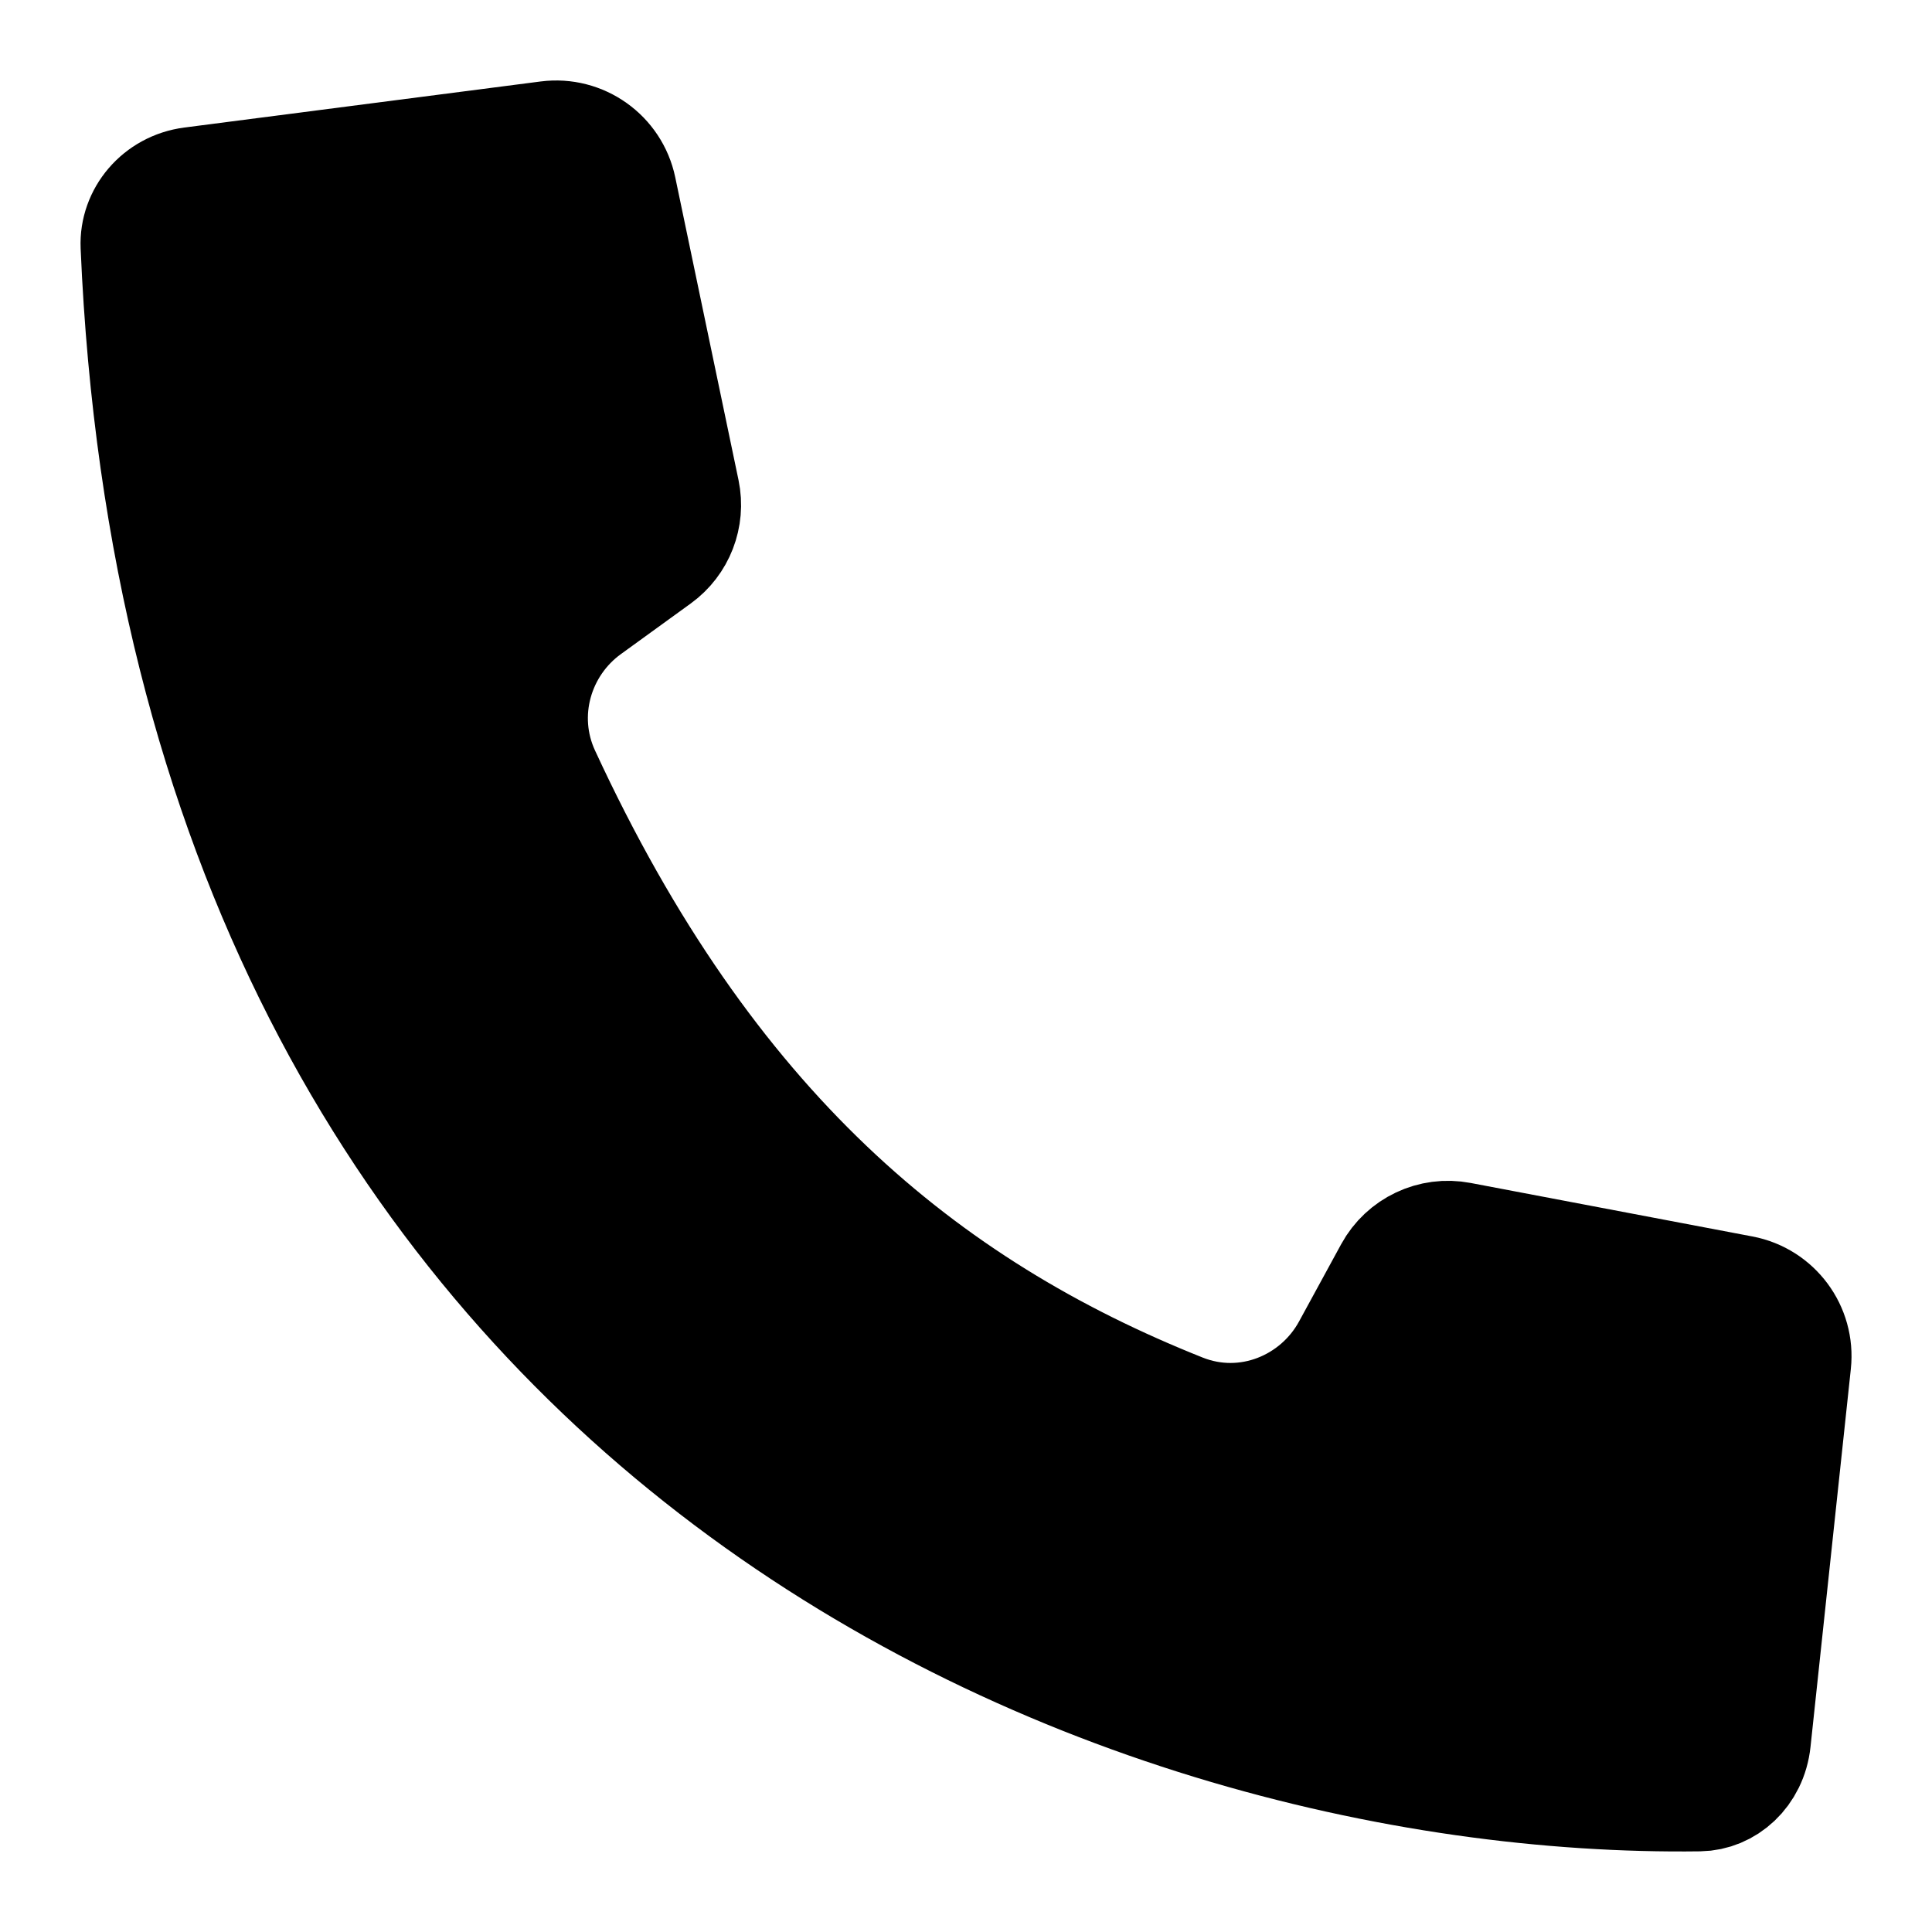
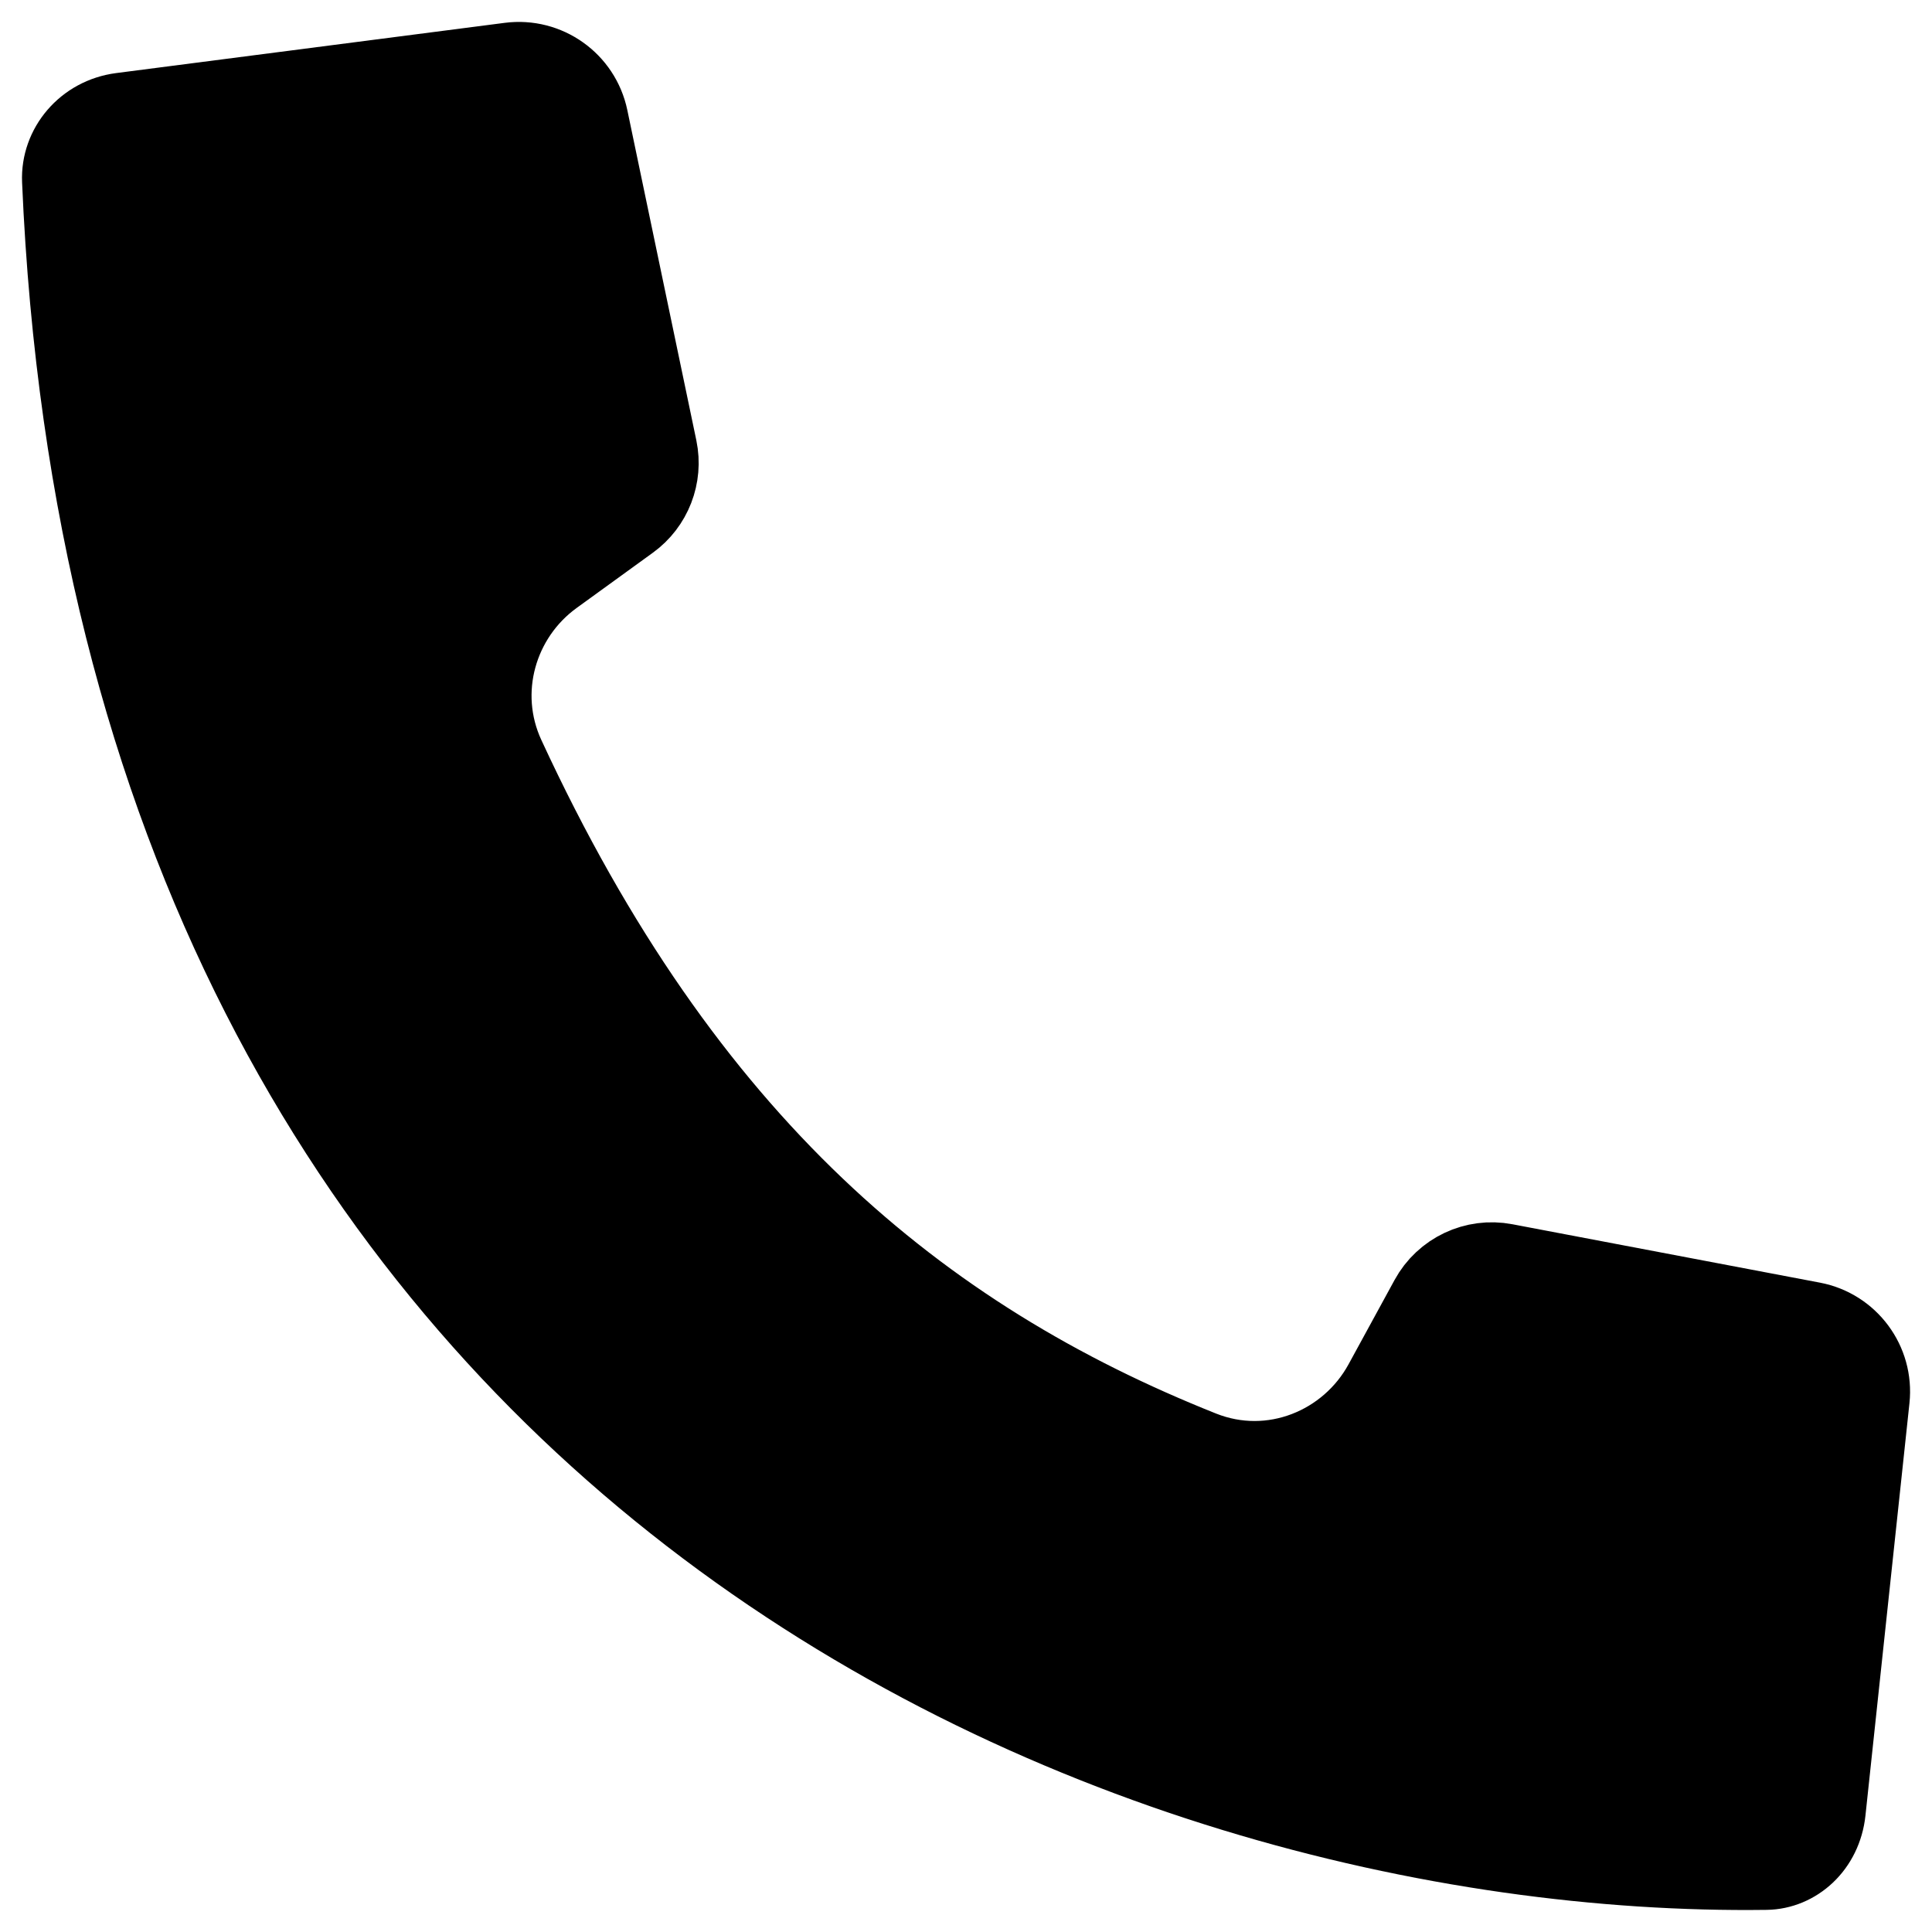
- <svg xmlns="http://www.w3.org/2000/svg" width="24" height="24" viewBox="0 0 24 24" fill="none">
-   <path d="M21.111 22.248C17.426 22.298 12.732 21.172 8.894 18.207C5.083 15.263 2.067 10.468 1.751 3.055C1.736 2.703 2.002 2.378 2.387 2.328L6.811 1.756C7.205 1.705 7.573 1.967 7.654 2.356L8.44 6.117C8.501 6.411 8.384 6.713 8.141 6.889L7.273 7.518C6.617 7.993 6.359 8.875 6.71 9.636C8.755 14.06 11.441 16.278 14.663 17.561C15.49 17.89 16.391 17.516 16.795 16.776L17.319 15.815C17.477 15.525 17.805 15.37 18.129 15.432L21.631 16.097C22.02 16.171 22.288 16.532 22.246 16.926L21.745 21.621C21.705 21.998 21.418 22.244 21.111 22.248Z" fill="black" stroke="black" stroke-width="1.5" stroke-linecap="round" />
+ <svg xmlns="http://www.w3.org/2000/svg" width="22" height="22" viewBox="0 0 22 22" fill="none">
+   <path d="M20.111 21.248C16.426 21.298 11.732 20.172 7.894 17.207C4.083 14.263 1.067 9.468 0.751 2.055C0.736 1.702 1.002 1.378 1.387 1.328L5.811 0.756C6.205 0.705 6.573 0.966 6.654 1.356L7.44 5.117C7.501 5.411 7.384 5.713 7.141 5.889L6.273 6.518C5.617 6.993 5.359 7.875 5.71 8.635C7.755 13.06 10.441 15.278 13.663 16.561C14.49 16.89 15.391 16.516 15.795 15.775L16.319 14.815C16.477 14.525 16.805 14.37 17.129 14.432L20.631 15.097C21.02 15.171 21.288 15.532 21.246 15.926L20.745 20.621C20.705 20.998 20.418 21.244 20.111 21.248Z" fill="black" stroke="black" stroke-linecap="round" />
</svg>
